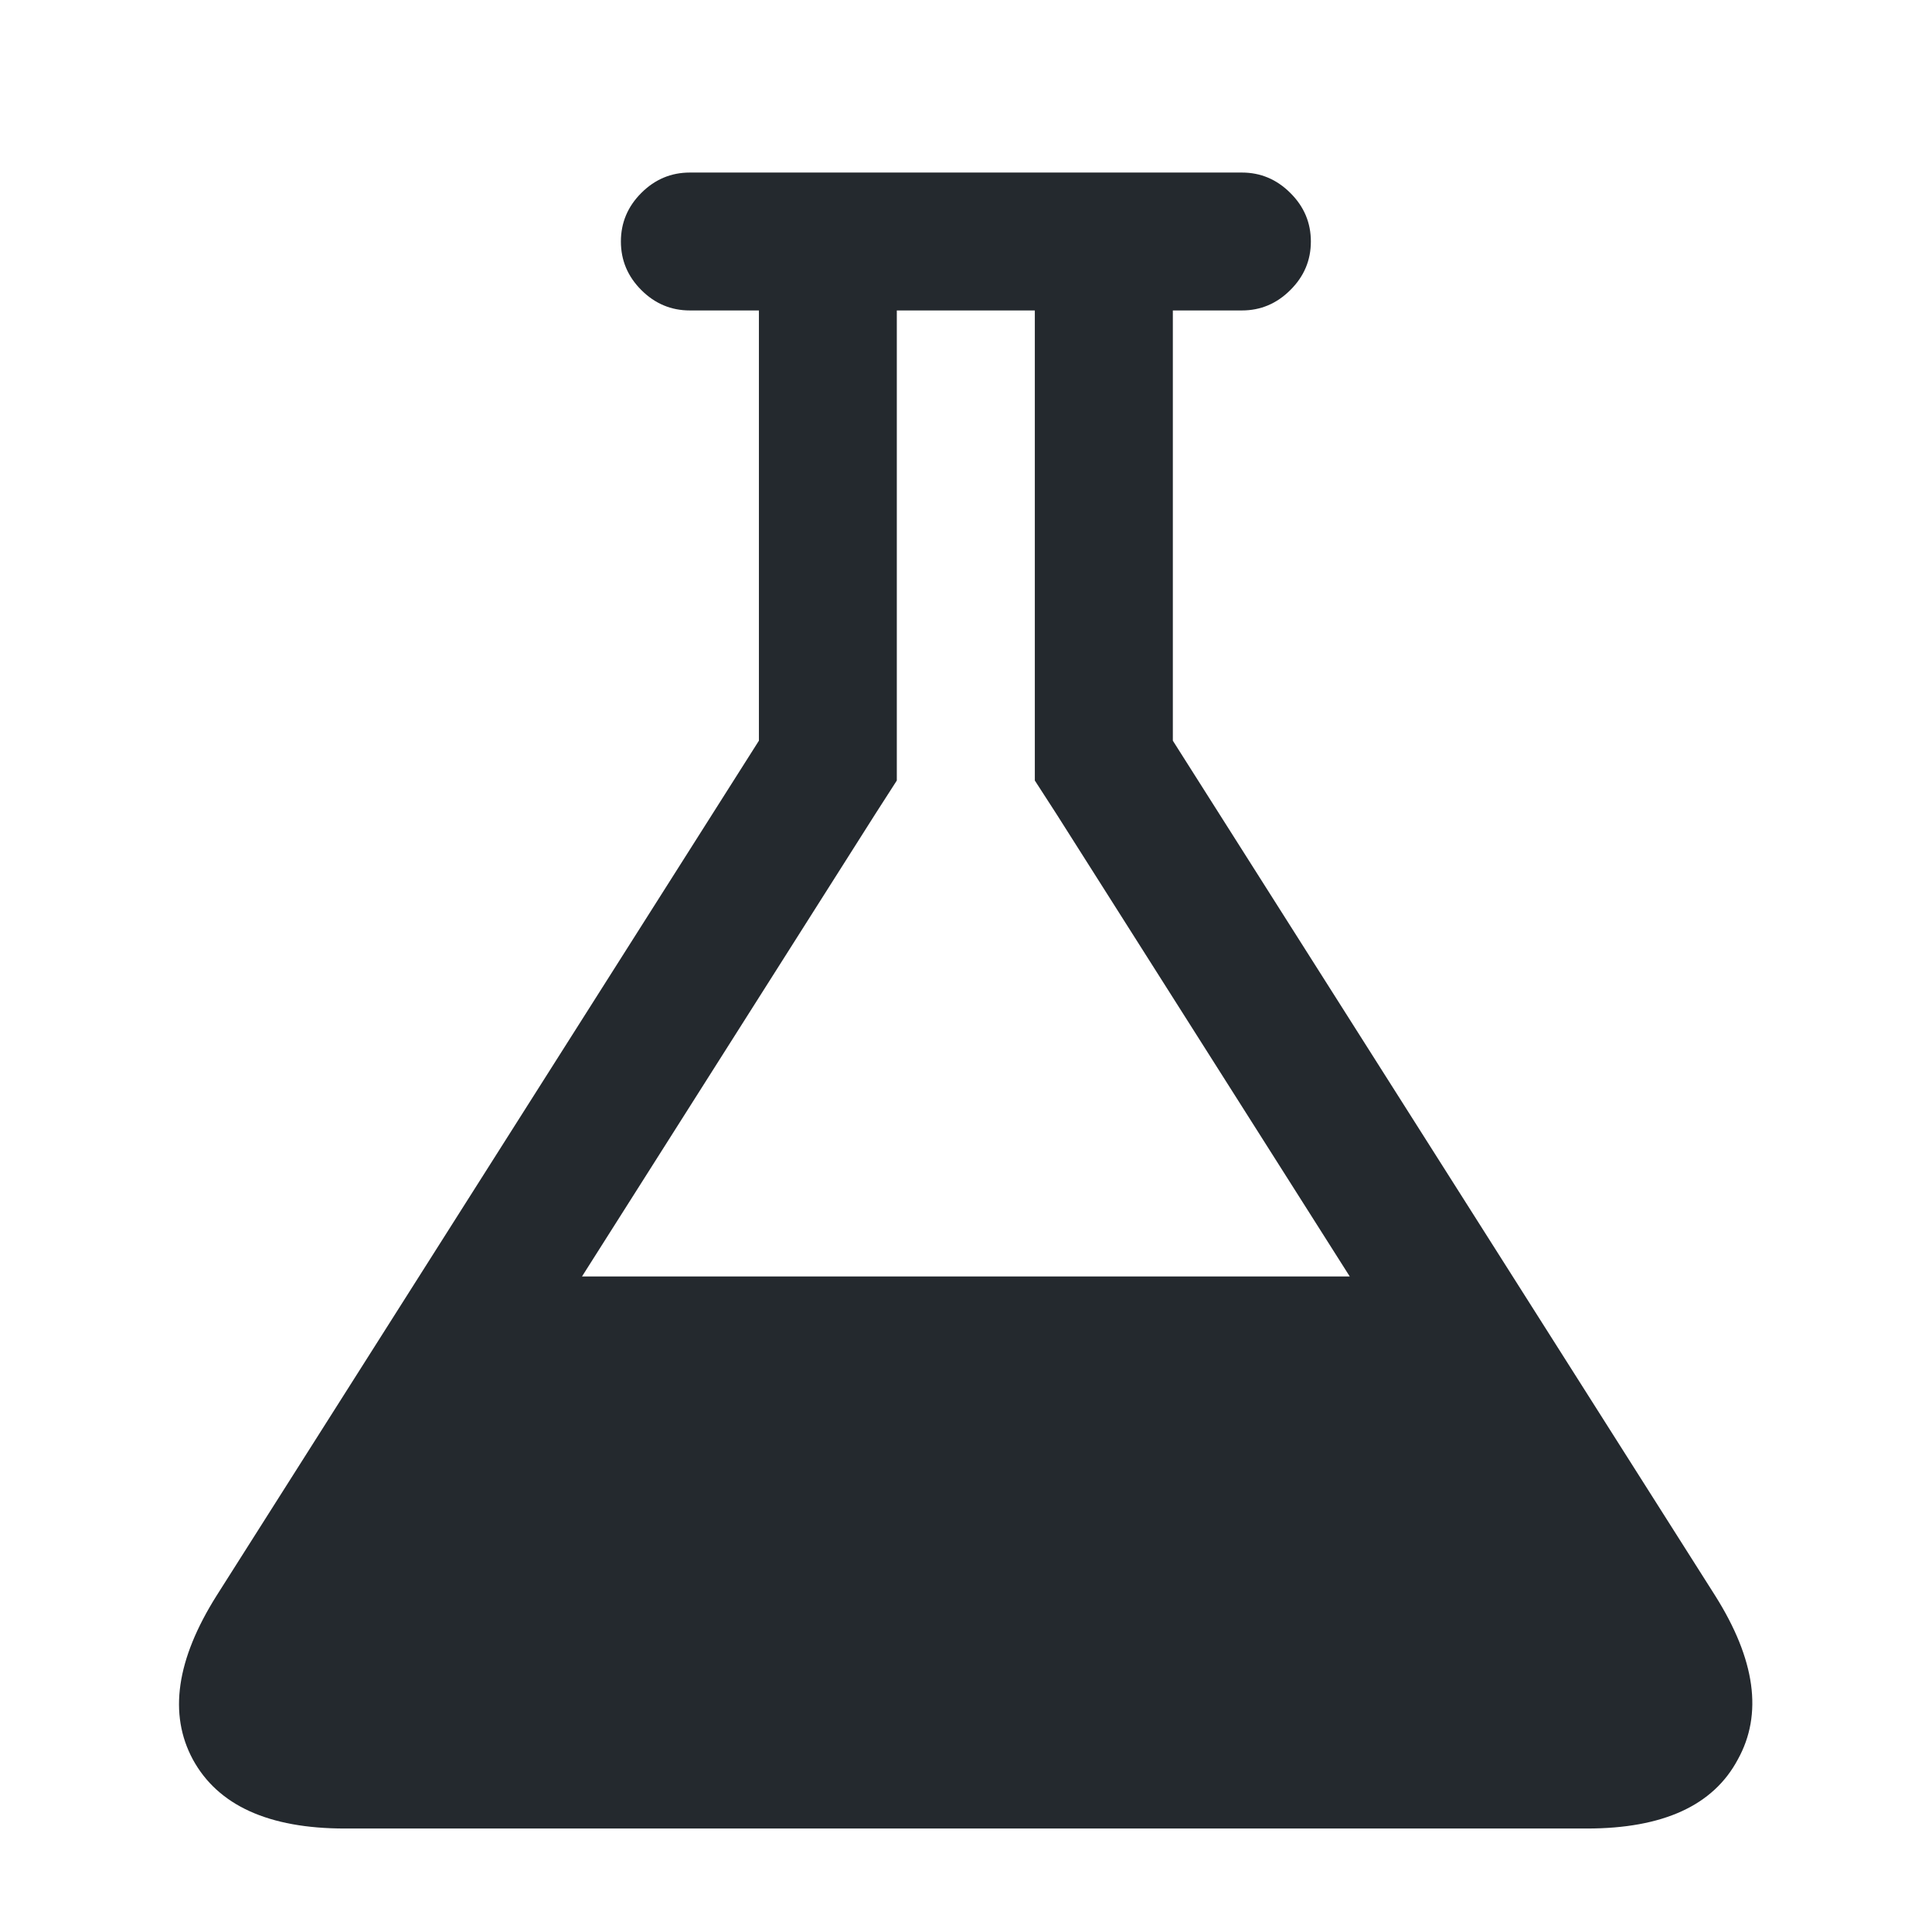
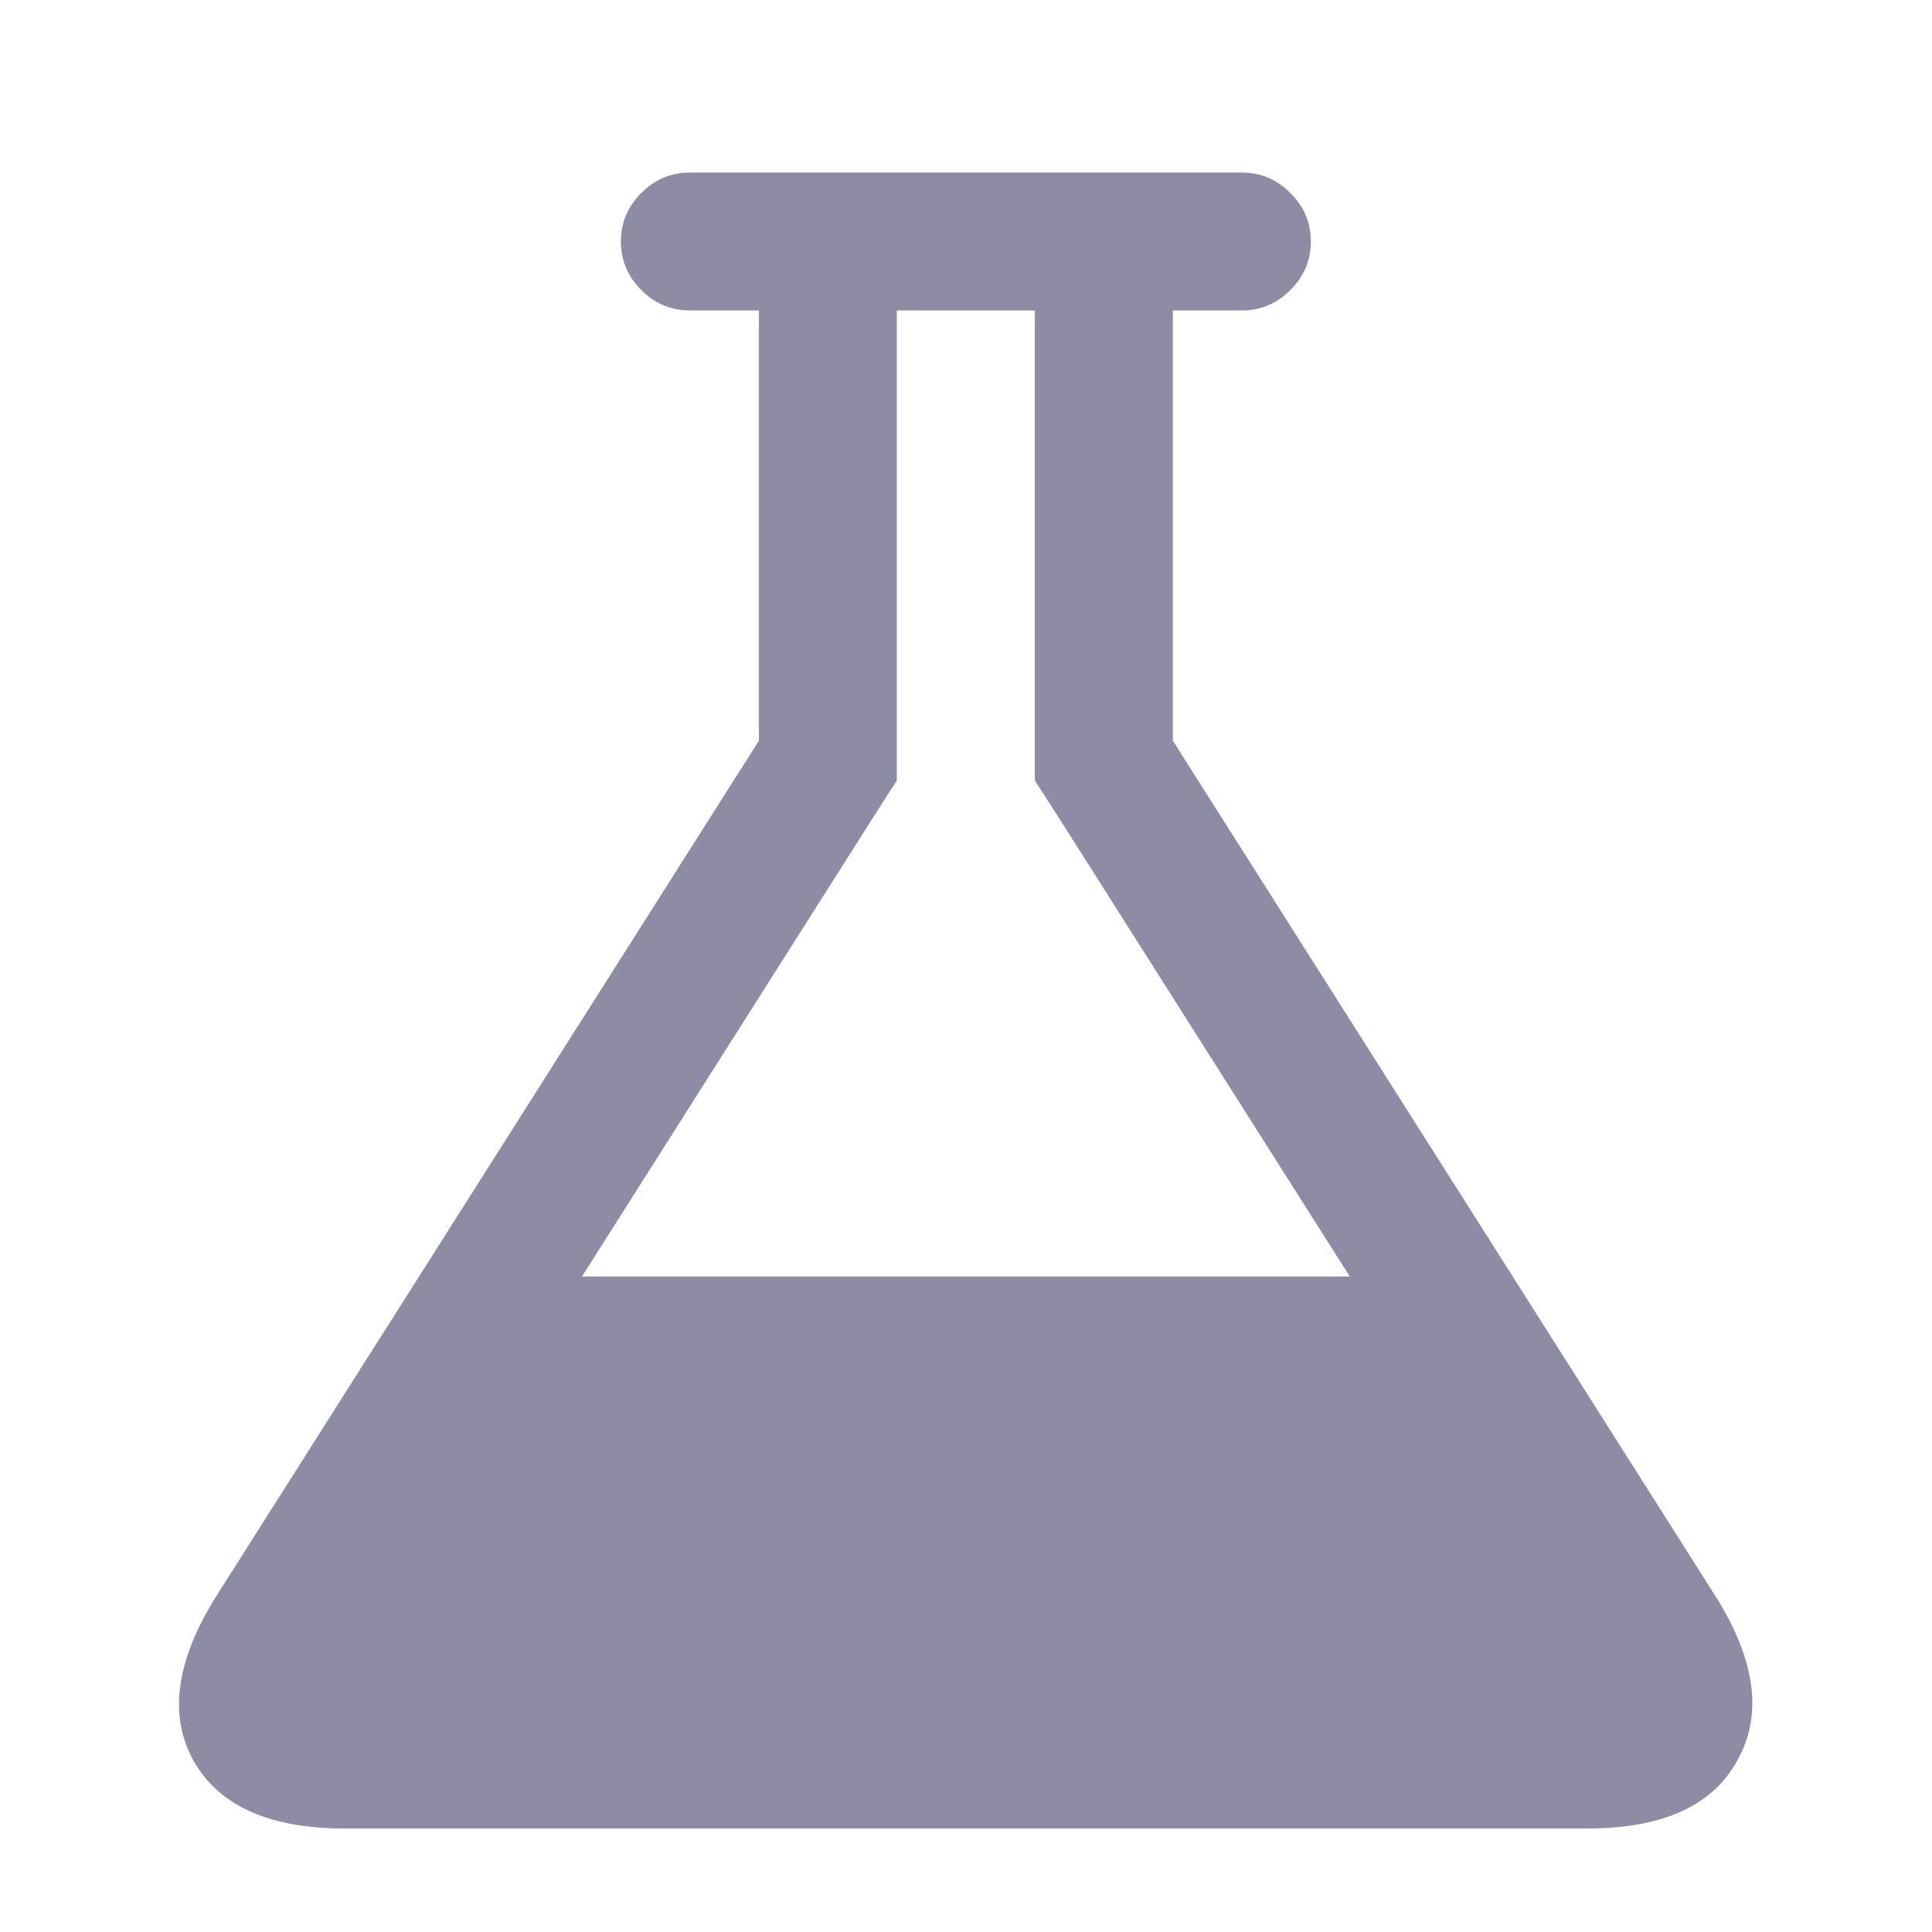
<svg xmlns="http://www.w3.org/2000/svg" width="16" height="16" viewBox="0 0 16 16" fill="none">
-   <path d="M14.204 13.214C14.538 13.744 14.6 14.196 14.392 14.571C14.189 14.952 13.773 15.143 13.142 15.143H2.856C2.225 15.143 1.805 14.952 1.597 14.571C1.395 14.196 1.46 13.744 1.794 13.214L6.285 6.134V2.571H5.713C5.558 2.571 5.424 2.515 5.311 2.402C5.198 2.289 5.142 2.155 5.142 2C5.142 1.845 5.198 1.711 5.311 1.598C5.424 1.485 5.558 1.429 5.713 1.429H10.285C10.439 1.429 10.573 1.485 10.686 1.598C10.8 1.711 10.856 1.845 10.856 2C10.856 2.155 10.8 2.289 10.686 2.402C10.573 2.515 10.439 2.571 10.285 2.571H9.713V6.134L14.204 13.214ZM7.249 6.741L4.82 10.571H11.178L8.749 6.741L8.57 6.464V6.134V2.571H7.427V6.134V6.464L7.249 6.741Z" fill="#24292E" />
+   <path d="M14.204 13.214C14.538 13.744 14.6 14.196 14.392 14.571C14.189 14.952 13.773 15.143 13.142 15.143H2.856C2.225 15.143 1.805 14.952 1.597 14.571C1.395 14.196 1.46 13.744 1.794 13.214L6.285 6.134V2.571H5.713C5.558 2.571 5.424 2.515 5.311 2.402C5.198 2.289 5.142 2.155 5.142 2C5.142 1.845 5.198 1.711 5.311 1.598C5.424 1.485 5.558 1.429 5.713 1.429H10.285C10.439 1.429 10.573 1.485 10.686 1.598C10.8 1.711 10.856 1.845 10.856 2C10.856 2.155 10.8 2.289 10.686 2.402C10.573 2.515 10.439 2.571 10.285 2.571H9.713V6.134L14.204 13.214ZM7.249 6.741L4.82 10.571H11.178L8.749 6.741L8.57 6.464V6.134V2.571H7.427V6.134V6.464L7.249 6.741Z" fill="#8e8ca5" />
</svg>
